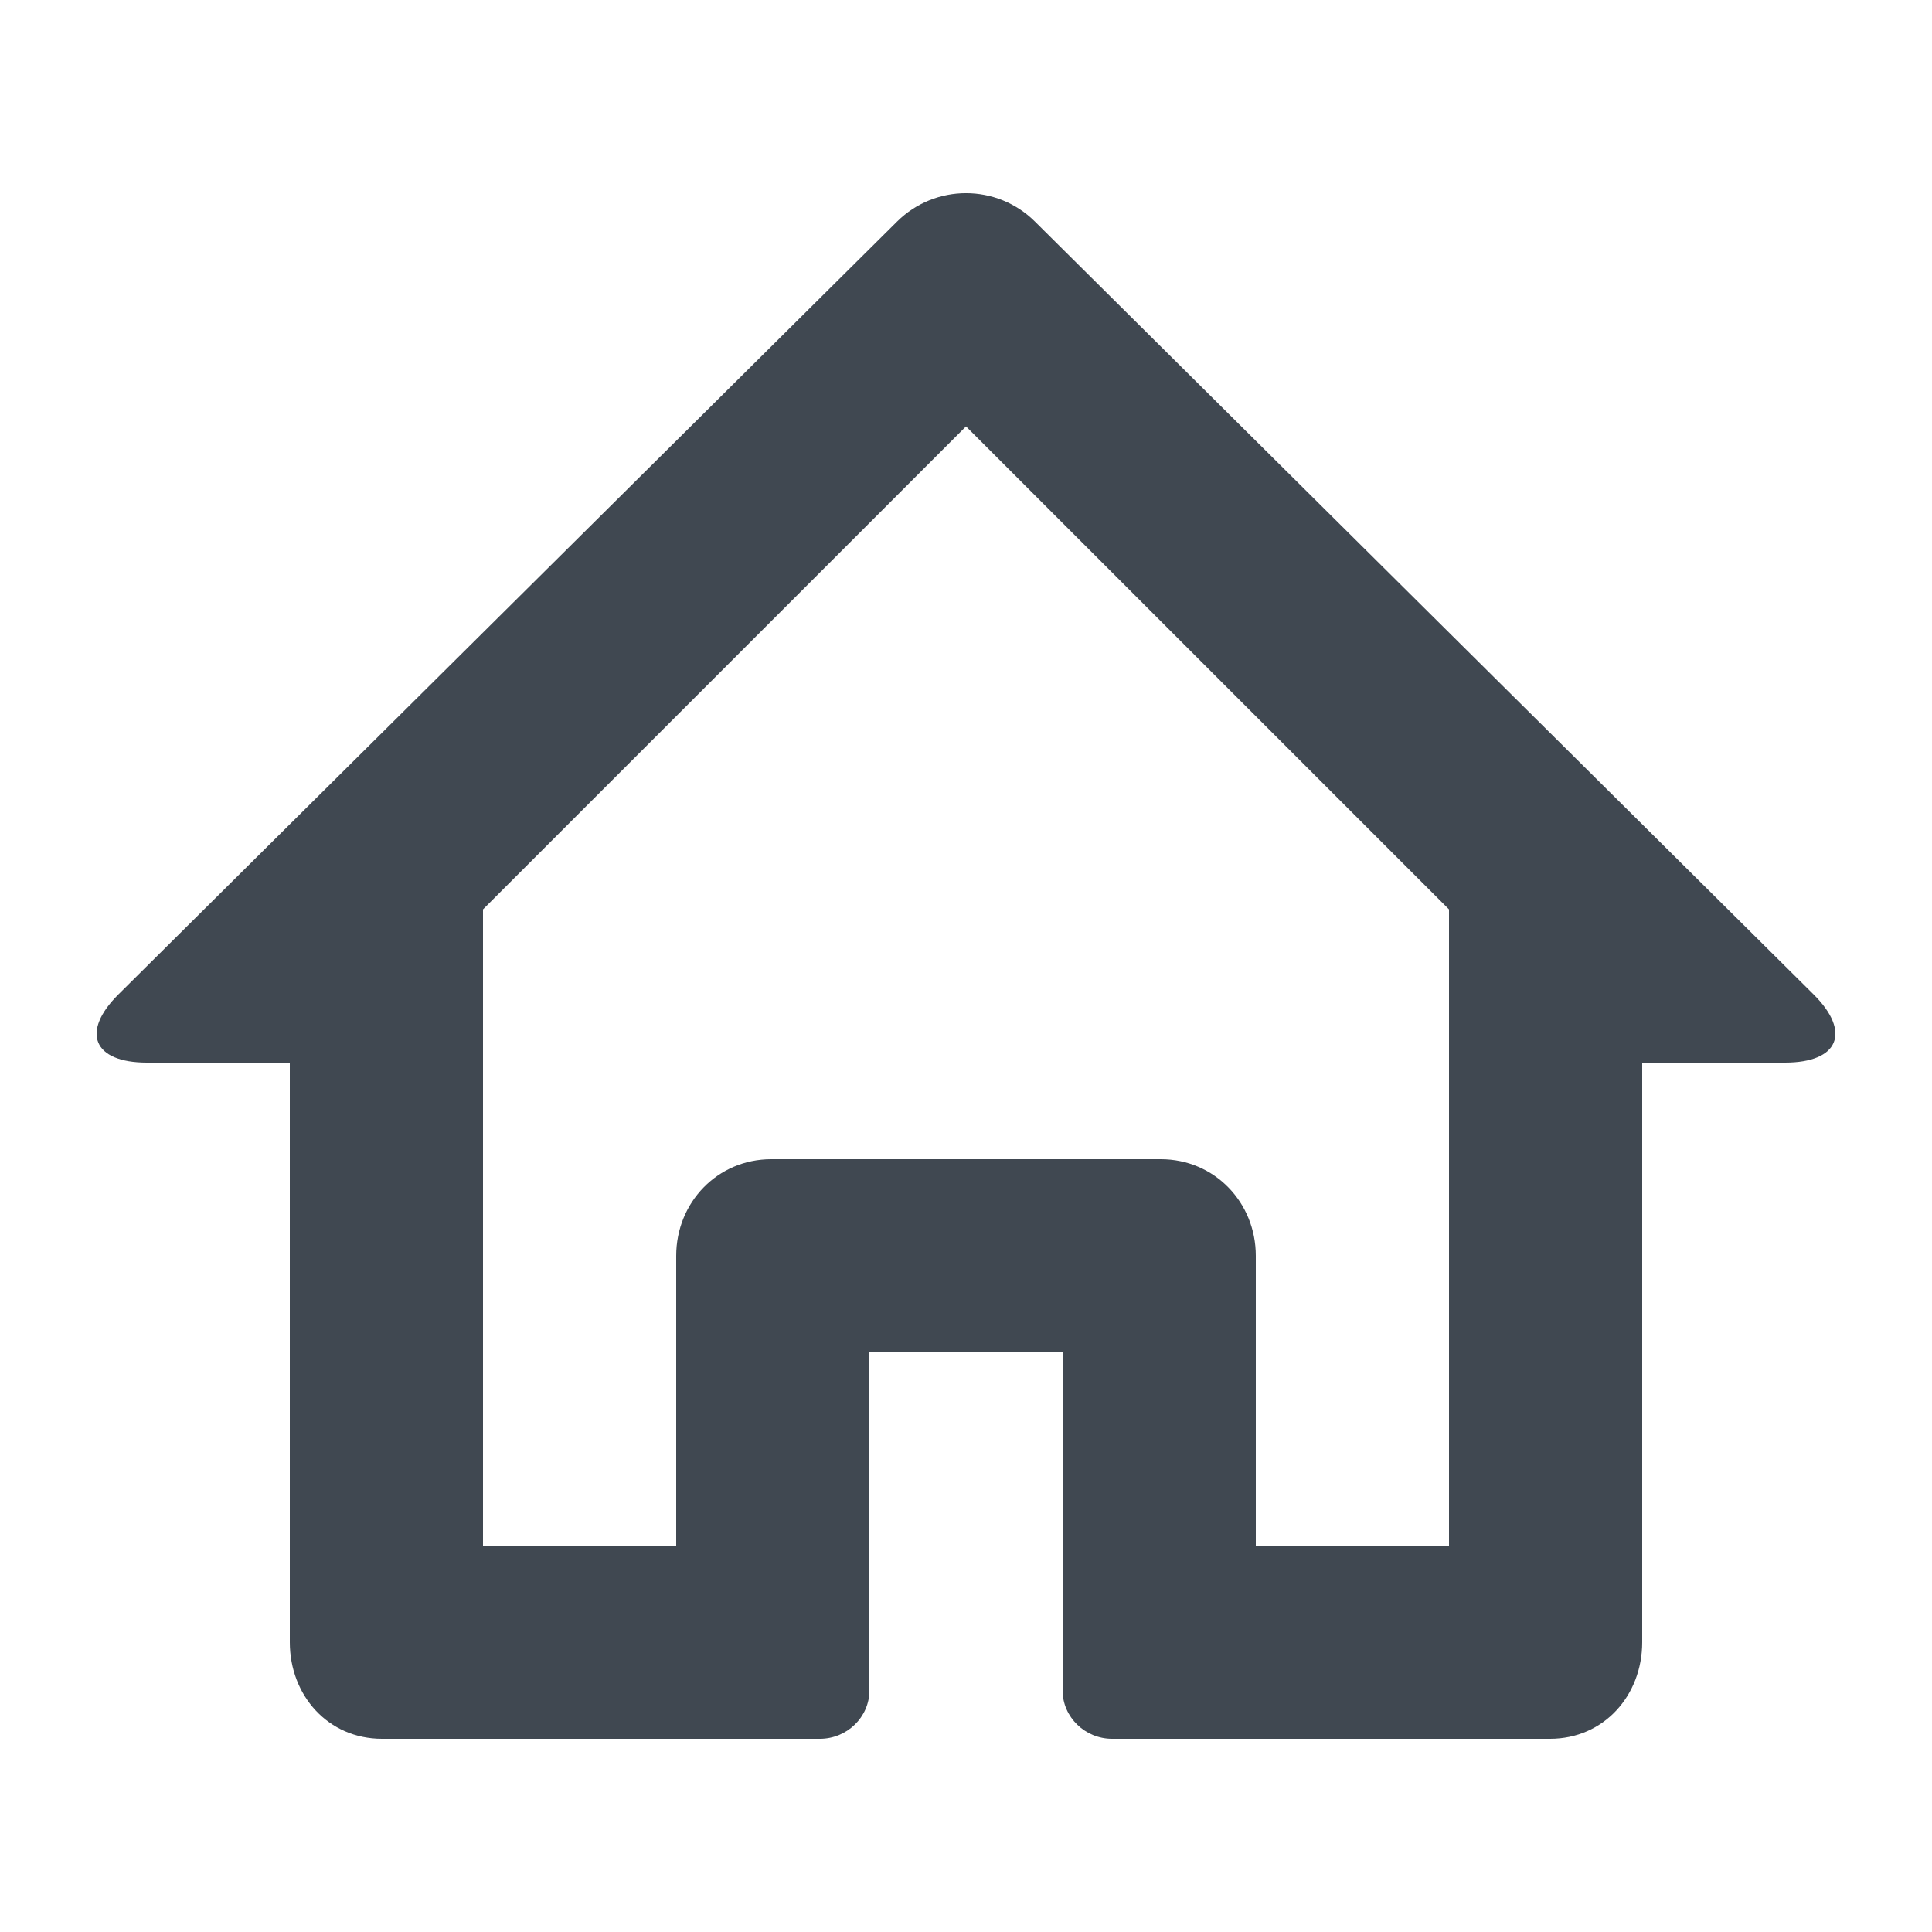
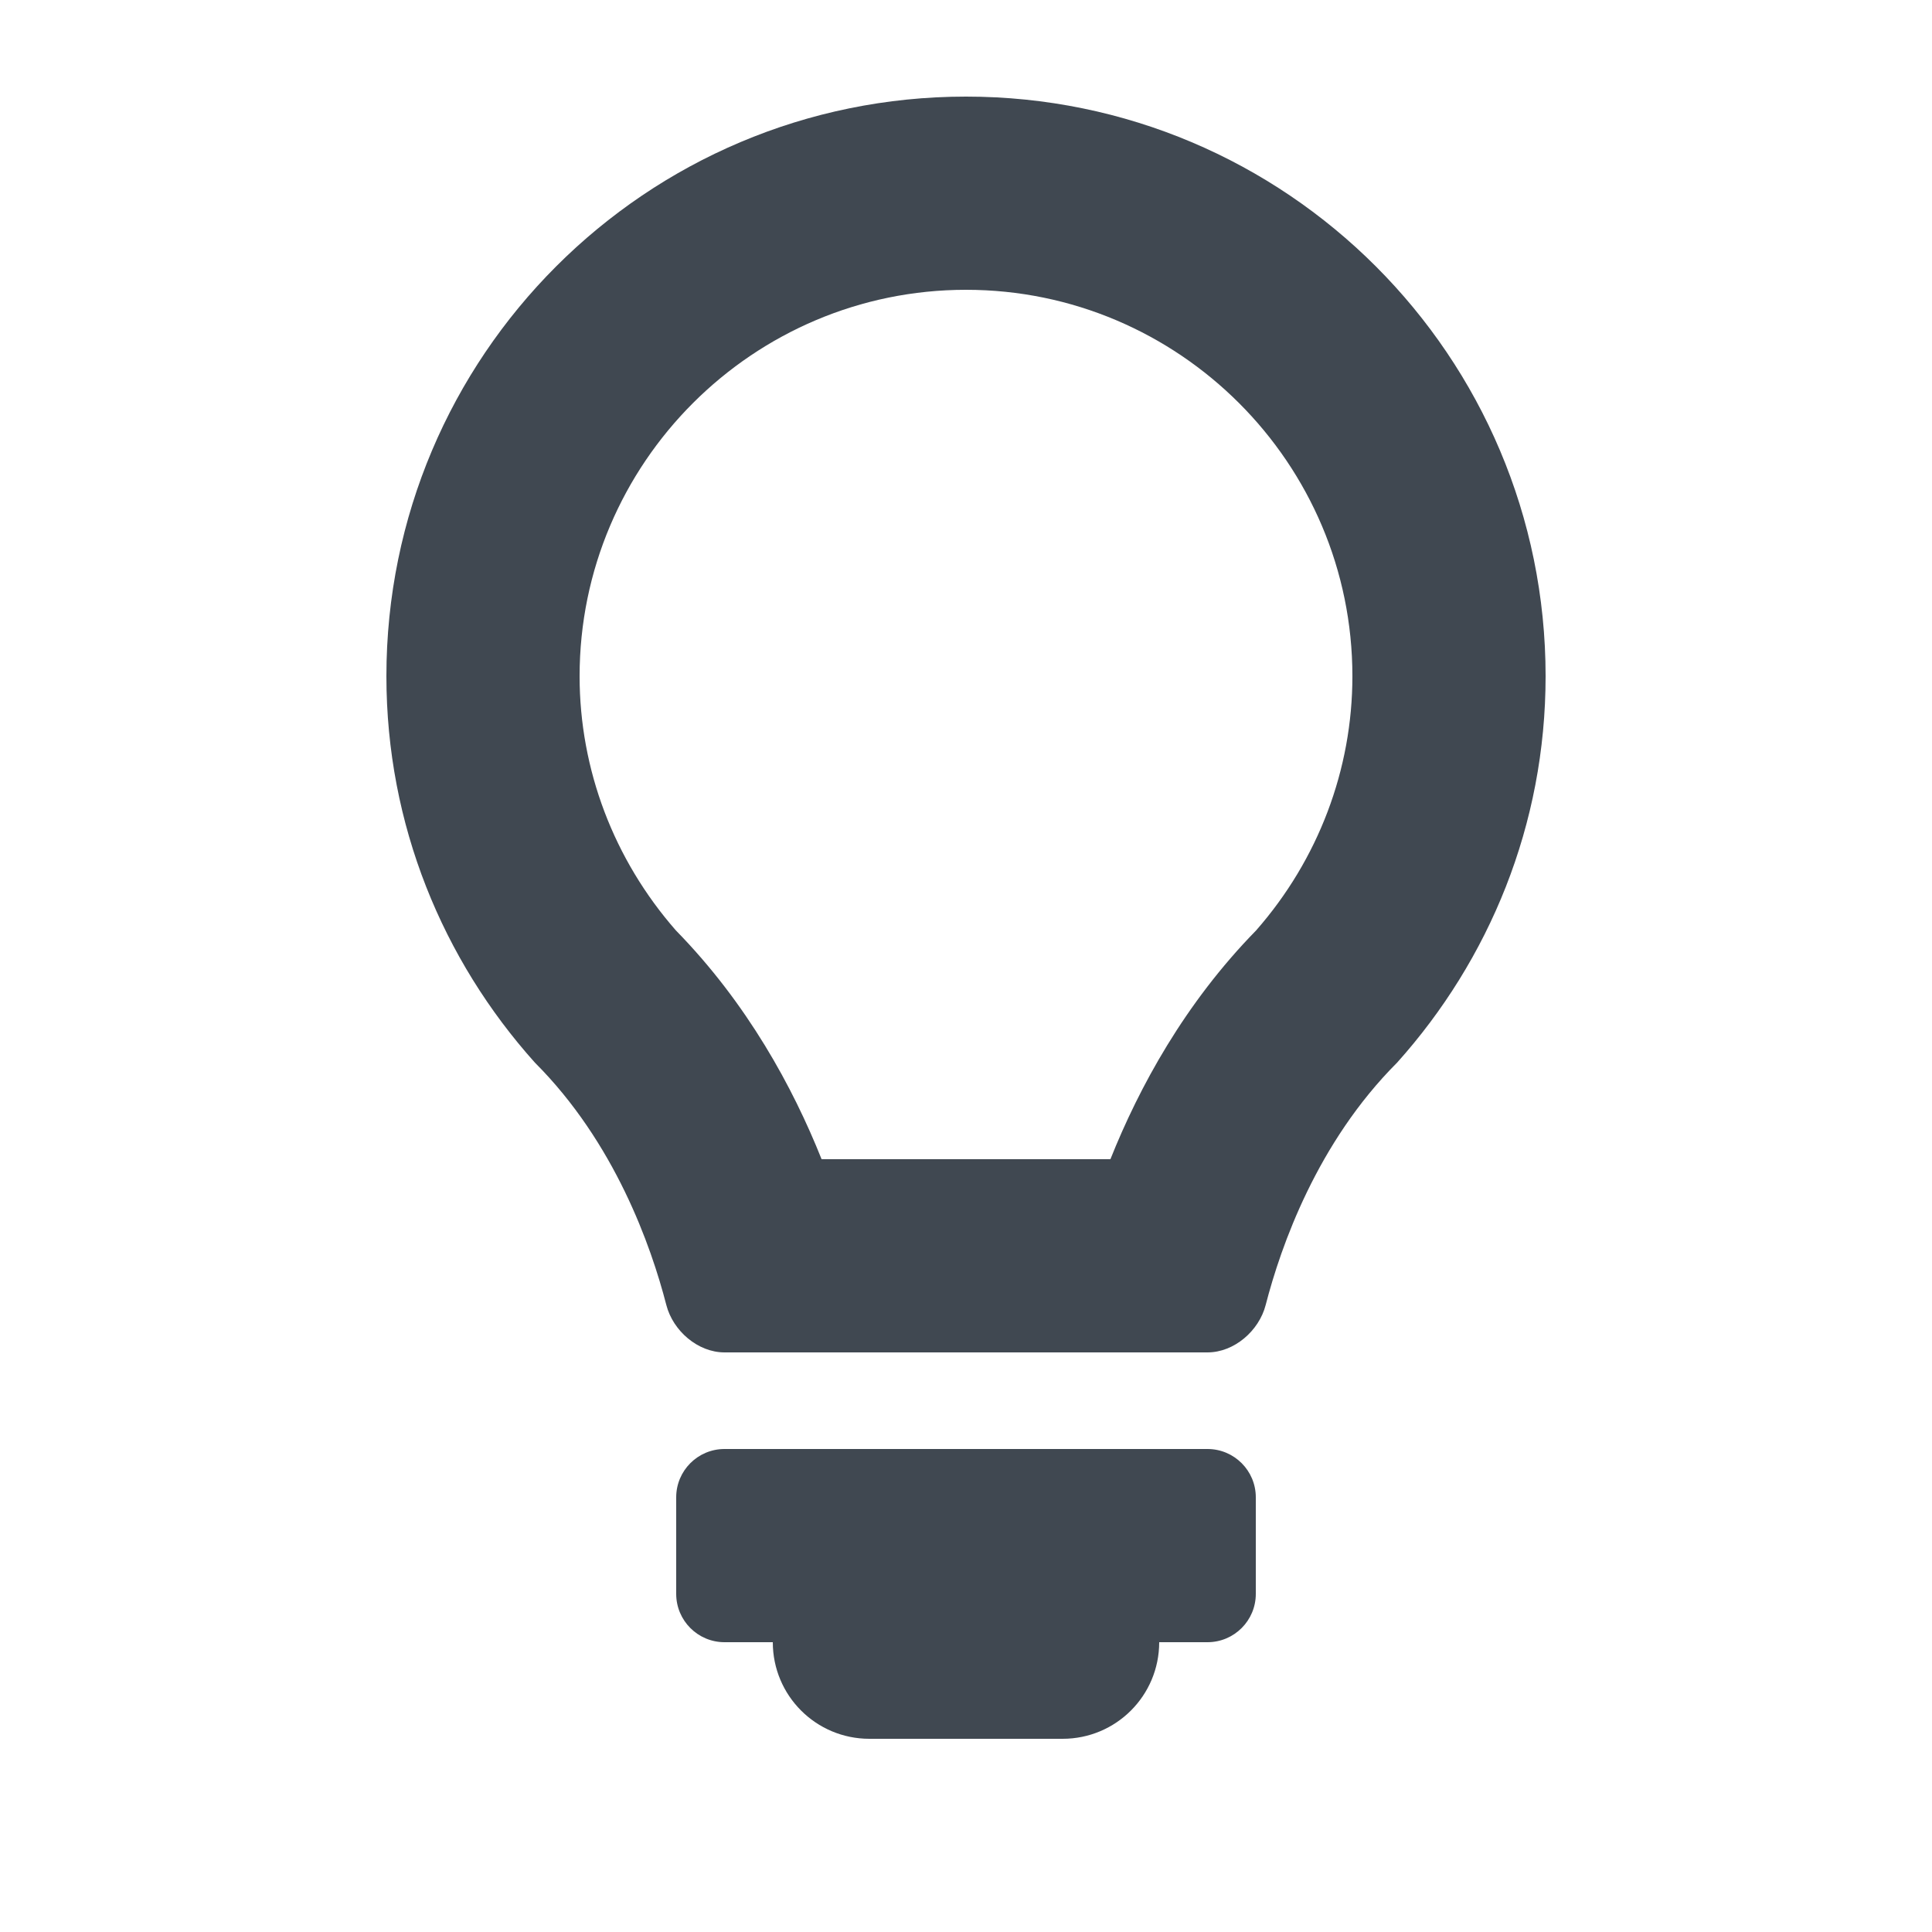
<svg xmlns="http://www.w3.org/2000/svg" width="20px" height="20px" viewBox="0 0 20 20" version="1.1">
  <defs />
  <g id="Icons" stroke="none" stroke-width="1" fill="none" fill-rule="evenodd">
    <g id="strategy" fill="#404851">
-       <path d="M9,17.5 C9,17.776 8.767,18 8.488,18 L3.954,18 C3.398,18 3,17.553 3,17 L3,11 L1.521,11 C0.965,11 0.833,10.684 1.227,10.293 L9.287,2.293 C9.682,1.902 10.318,1.902 10.713,2.293 L18.773,10.293 C19.167,10.684 19.035,11 18.478,11 L17,11 L17,17 C17,17.553 16.602,18 16.046,18 L11.512,18 C11.233,18 11,17.776 11,17.5 L11,14 L9,14 L9,17.5 L9,17.5 Z M15,16 L15,9.414 L10,4.414 L5,9.414 L5,16 L7,16 L7,13 C7,12.447 7.428,12 7.984,12 L12.016,12 C12.572,12 13,12.447 13,13 L13,16 L15,16 L15,16 Z" id="Imported-Layers" />
+       <path d="M8,17 C8,17.553 8.447,18 9,18 L11,18 C11.553,18 12,17.553 12,17 L12.5,17 C12.776,17 13,16.776 13,16.5 L13,15.5 C13,15.224 12.776,15 12.5,15 L7.5,15 C7.224,15 7,15.224 7,15.5 L7,16.5 C7,16.776 7.224,17 7.5,17 L8,17 Z M4,7 C4,8.539 4.584,9.937 5.537,11 C6.364,11.827 6.74,12.898 6.898,13.51 C6.967,13.777 7.224,14 7.5,14 L12.5,14 C12.776,14 13.033,13.777 13.102,13.51 C13.26,12.898 13.636,11.827 14.463,11 C15.416,9.937 16,8.539 16,7 C16,3.687 13.314,1 10,1 C6.686,1 4,3.687 4,7 Z M13.003,9.632 C12.264,10.387 11.792,11.256 11.495,12 L8.505,12 C8.208,11.256 7.736,10.387 6.997,9.632 C6.354,8.898 6,7.966 6,7 C6,4.795 7.795,3 10,3 C12.205,3 14,4.795 14,7 C14,7.966 13.647,8.898 13.003,9.632 L13.003,9.632 Z" id="Fill-1" />
    </g>
  </g>
</svg>
